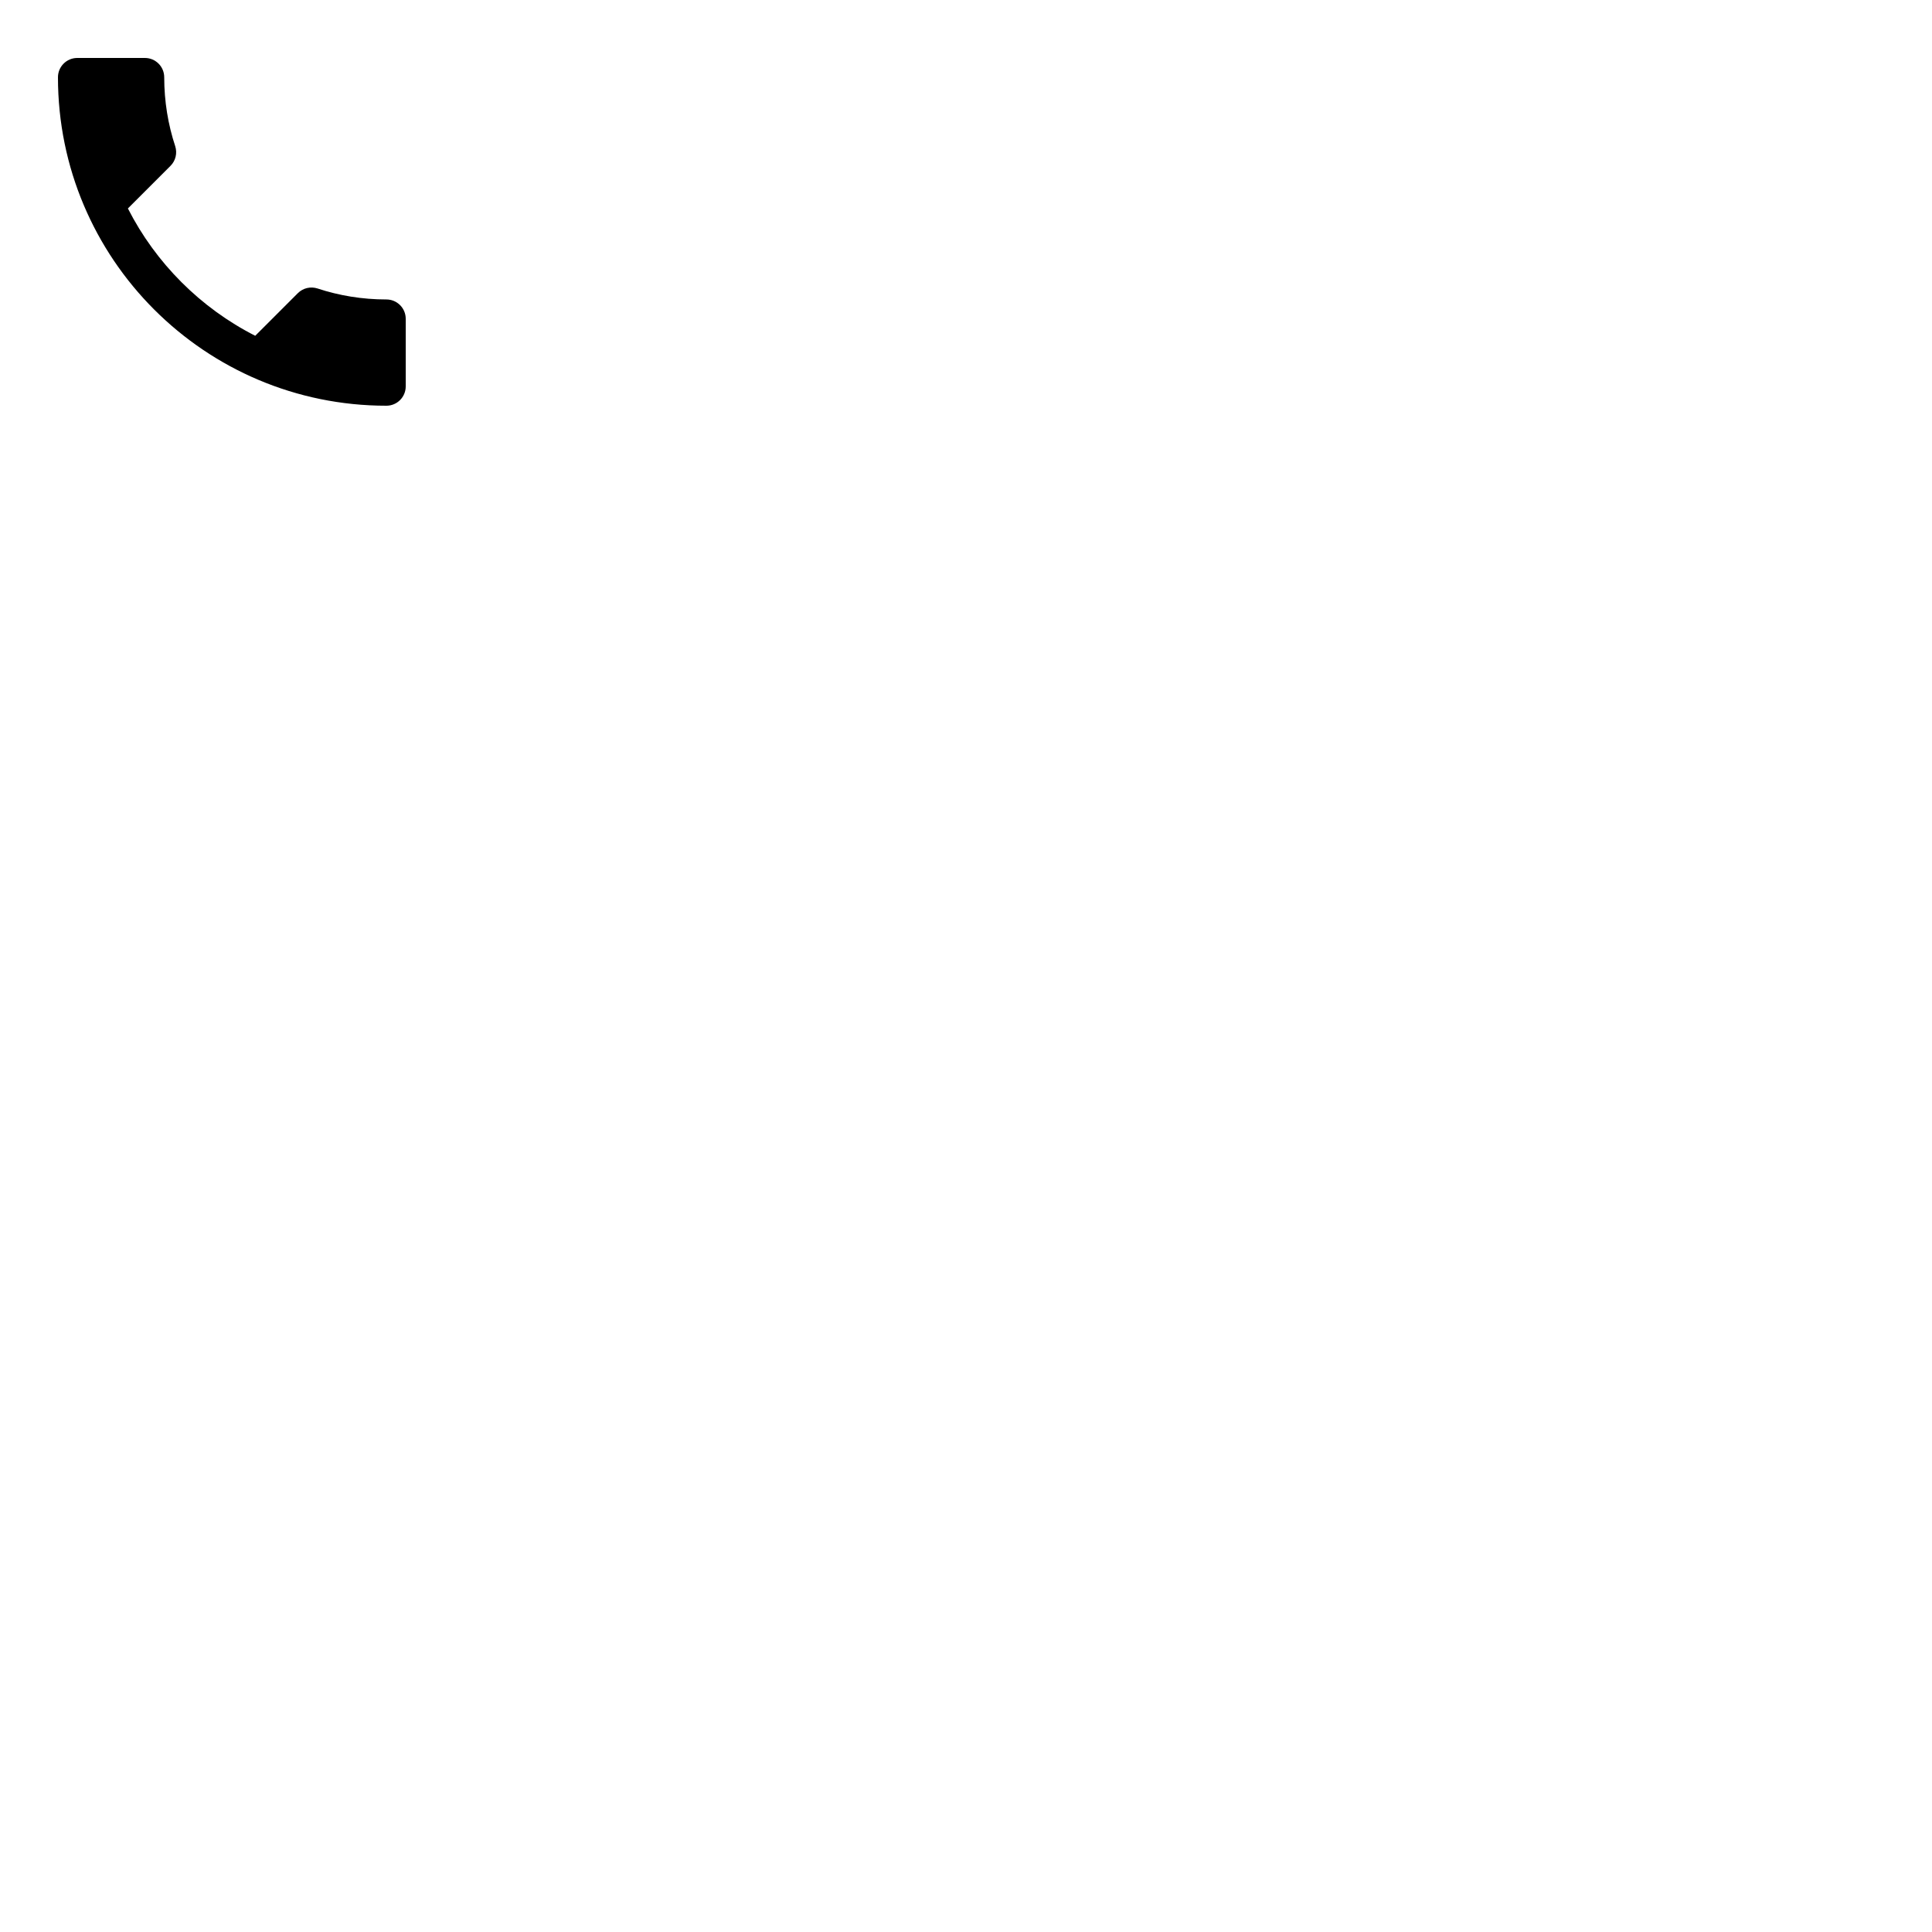
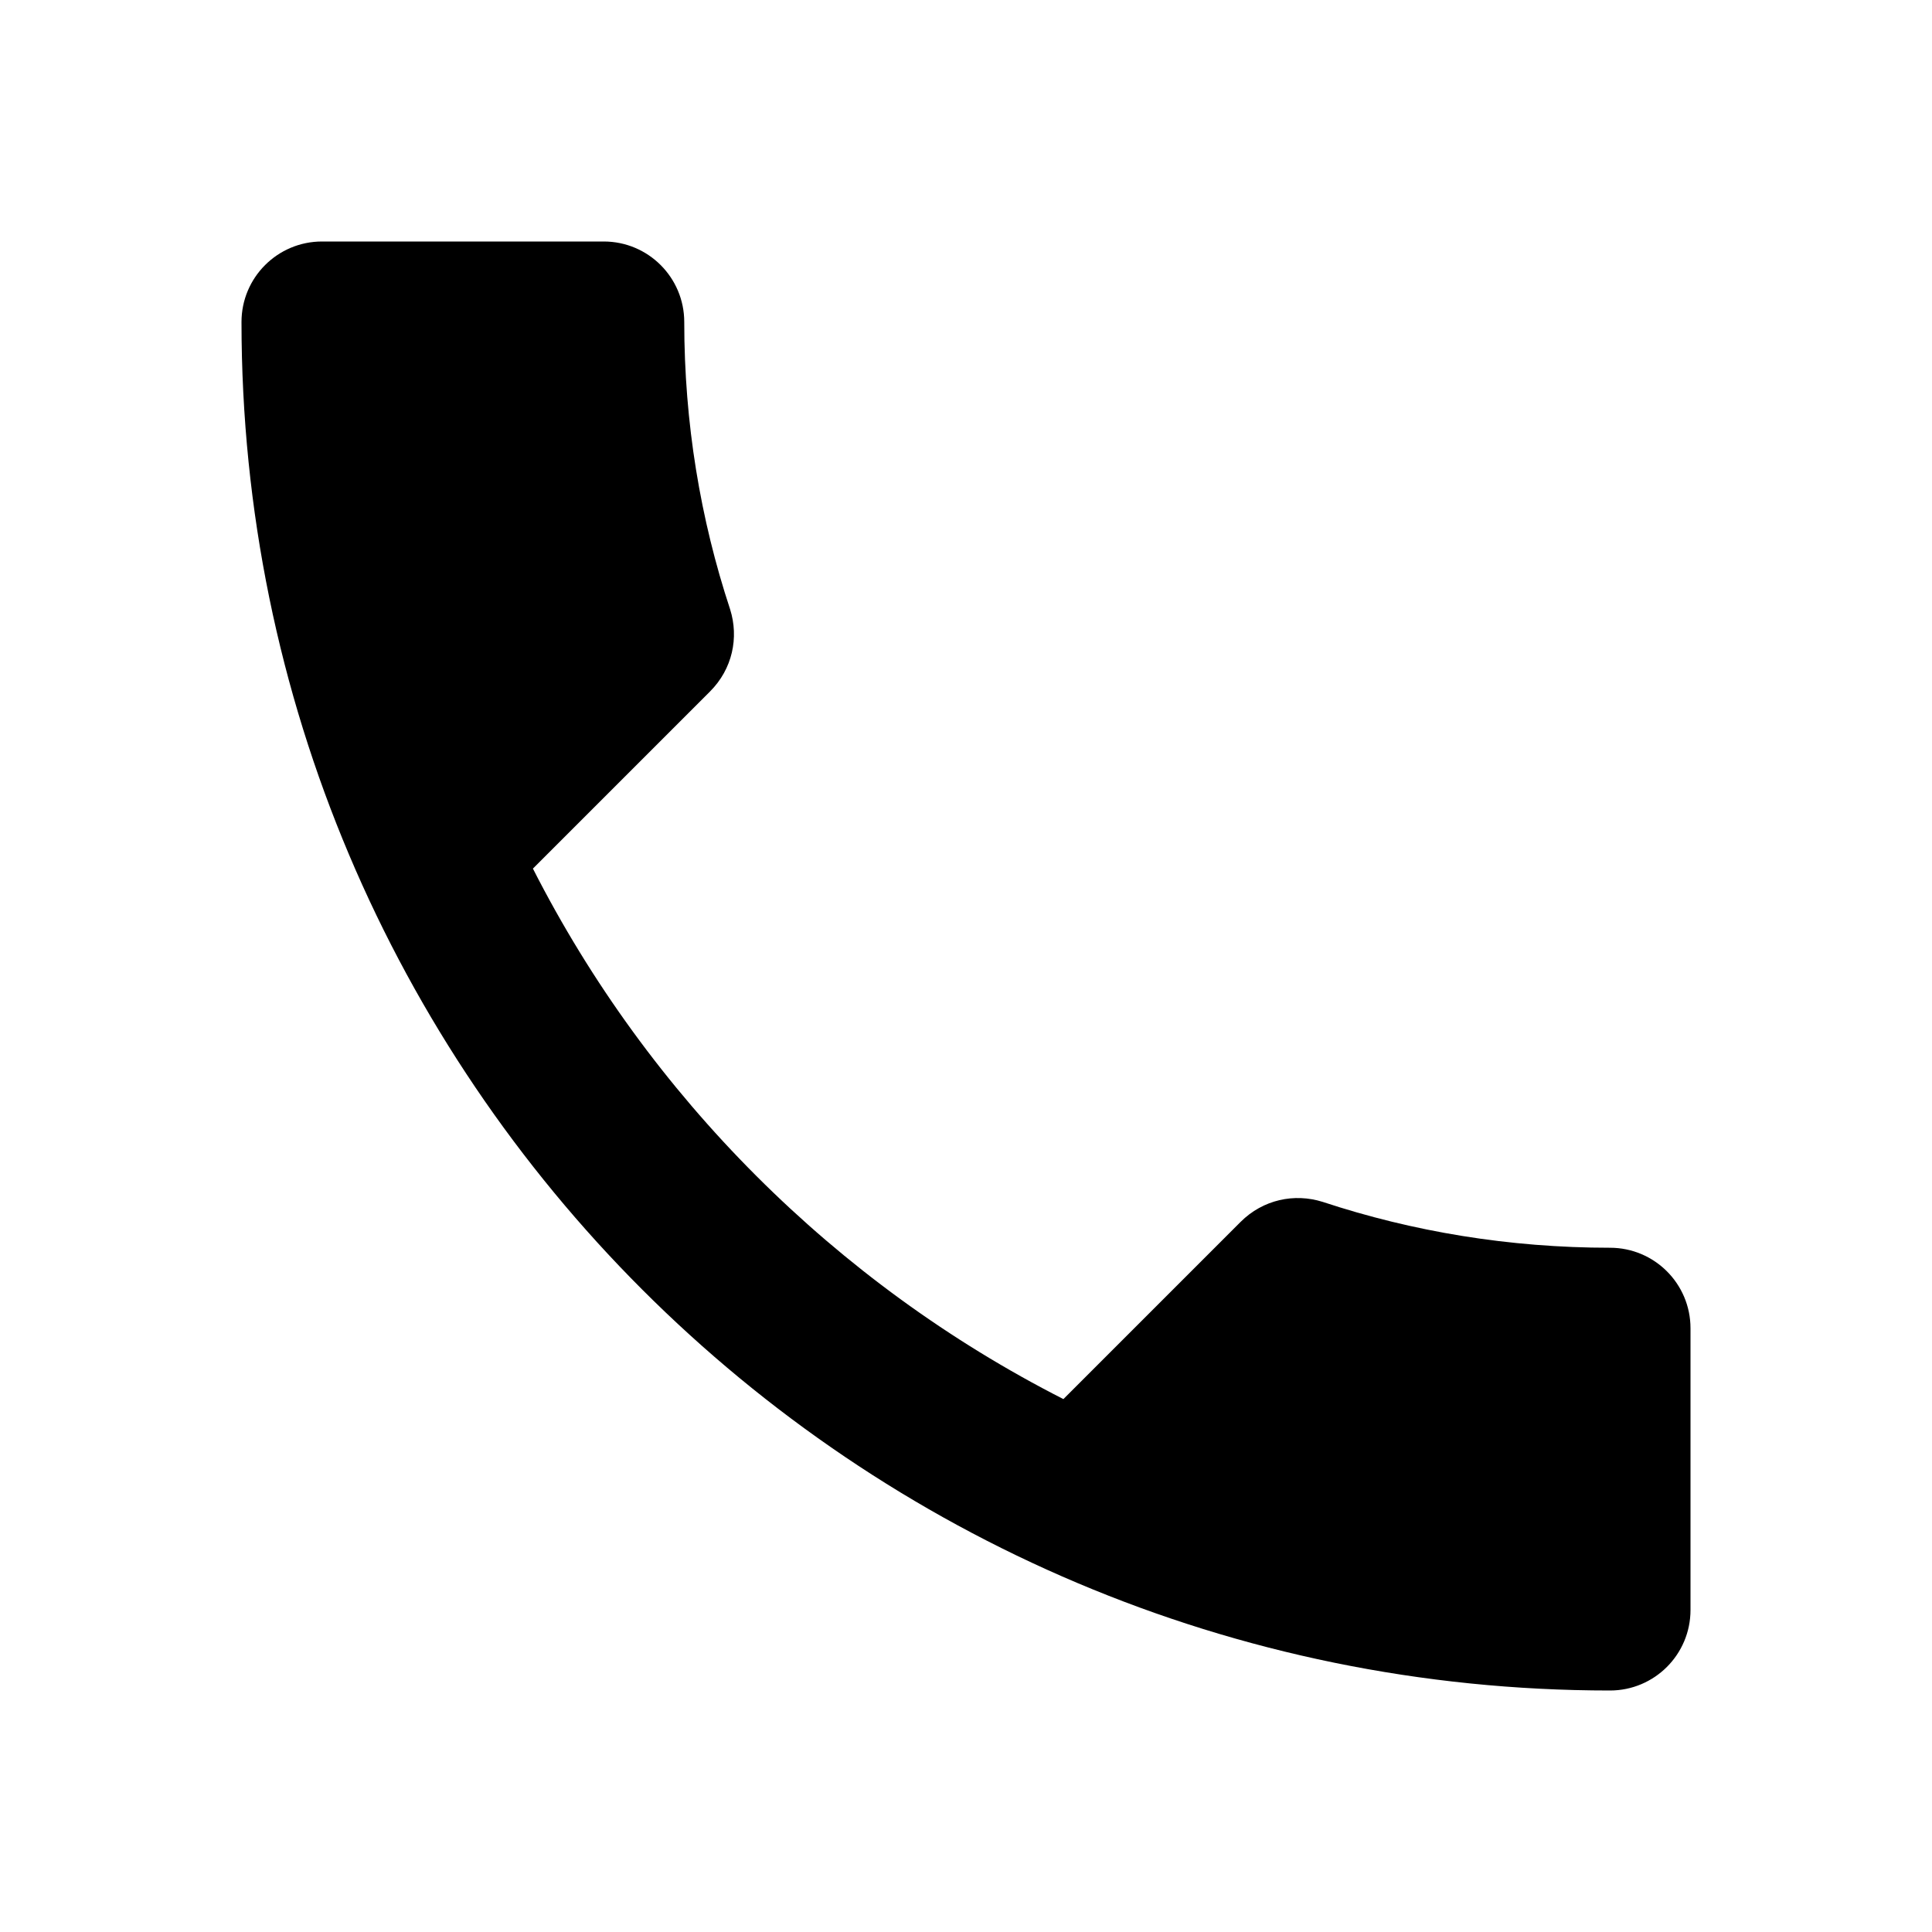
- <svg xmlns="http://www.w3.org/2000/svg" viewBox="0 0 100 100">
+ <svg xmlns="http://www.w3.org/2000/svg" viewBox="0 0 24 24">
  <path d="M6.62,10.79C8.06,13.62 10.38,15.94 13.21,17.38L15.41,15.18C15.69,14.9 16.08,14.82 16.43,14.93C17.55,15.3 18.75,15.5 20,15.5A1,1 0 0,1 21,16.5V20A1,1 0 0,1 20,21A17,17 0 0,1 3,4A1,1 0 0,1 4,3H7.5A1,1 0 0,1 8.5,4C8.5,5.25 8.7,6.45 9.07,7.57C9.18,7.92 9.1,8.31 8.82,8.59L6.62,10.79Z" />
</svg>
